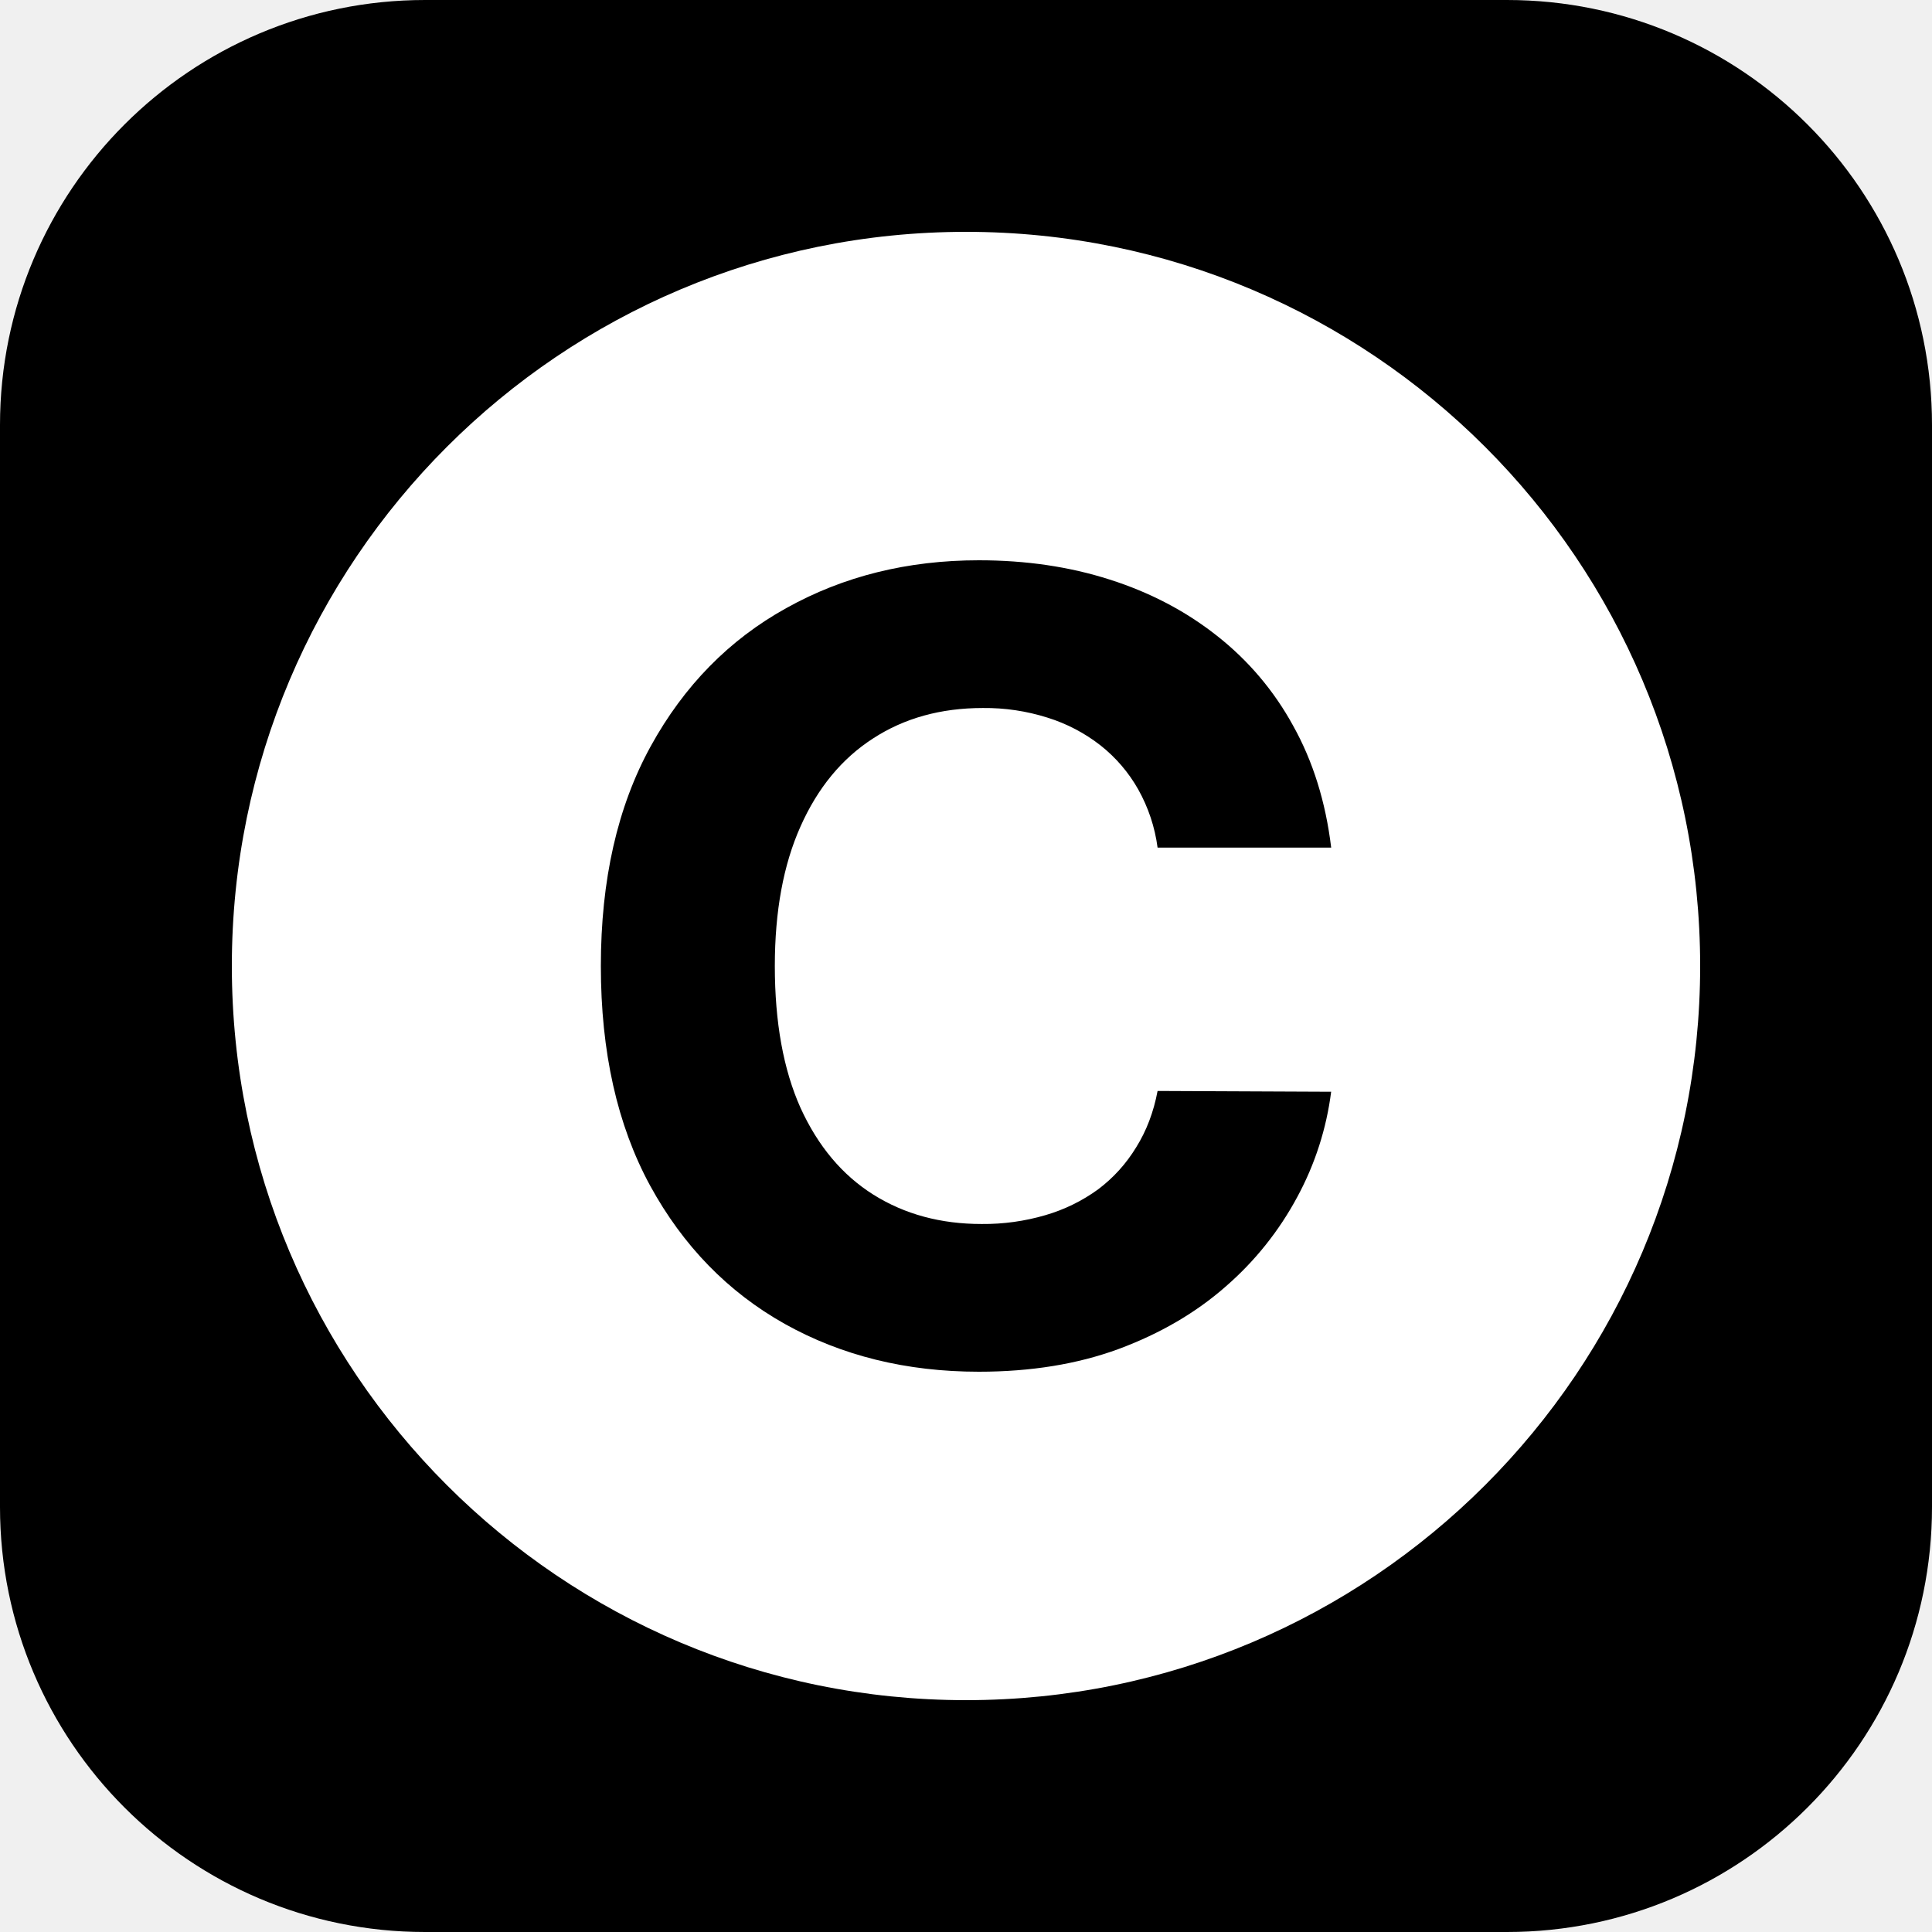
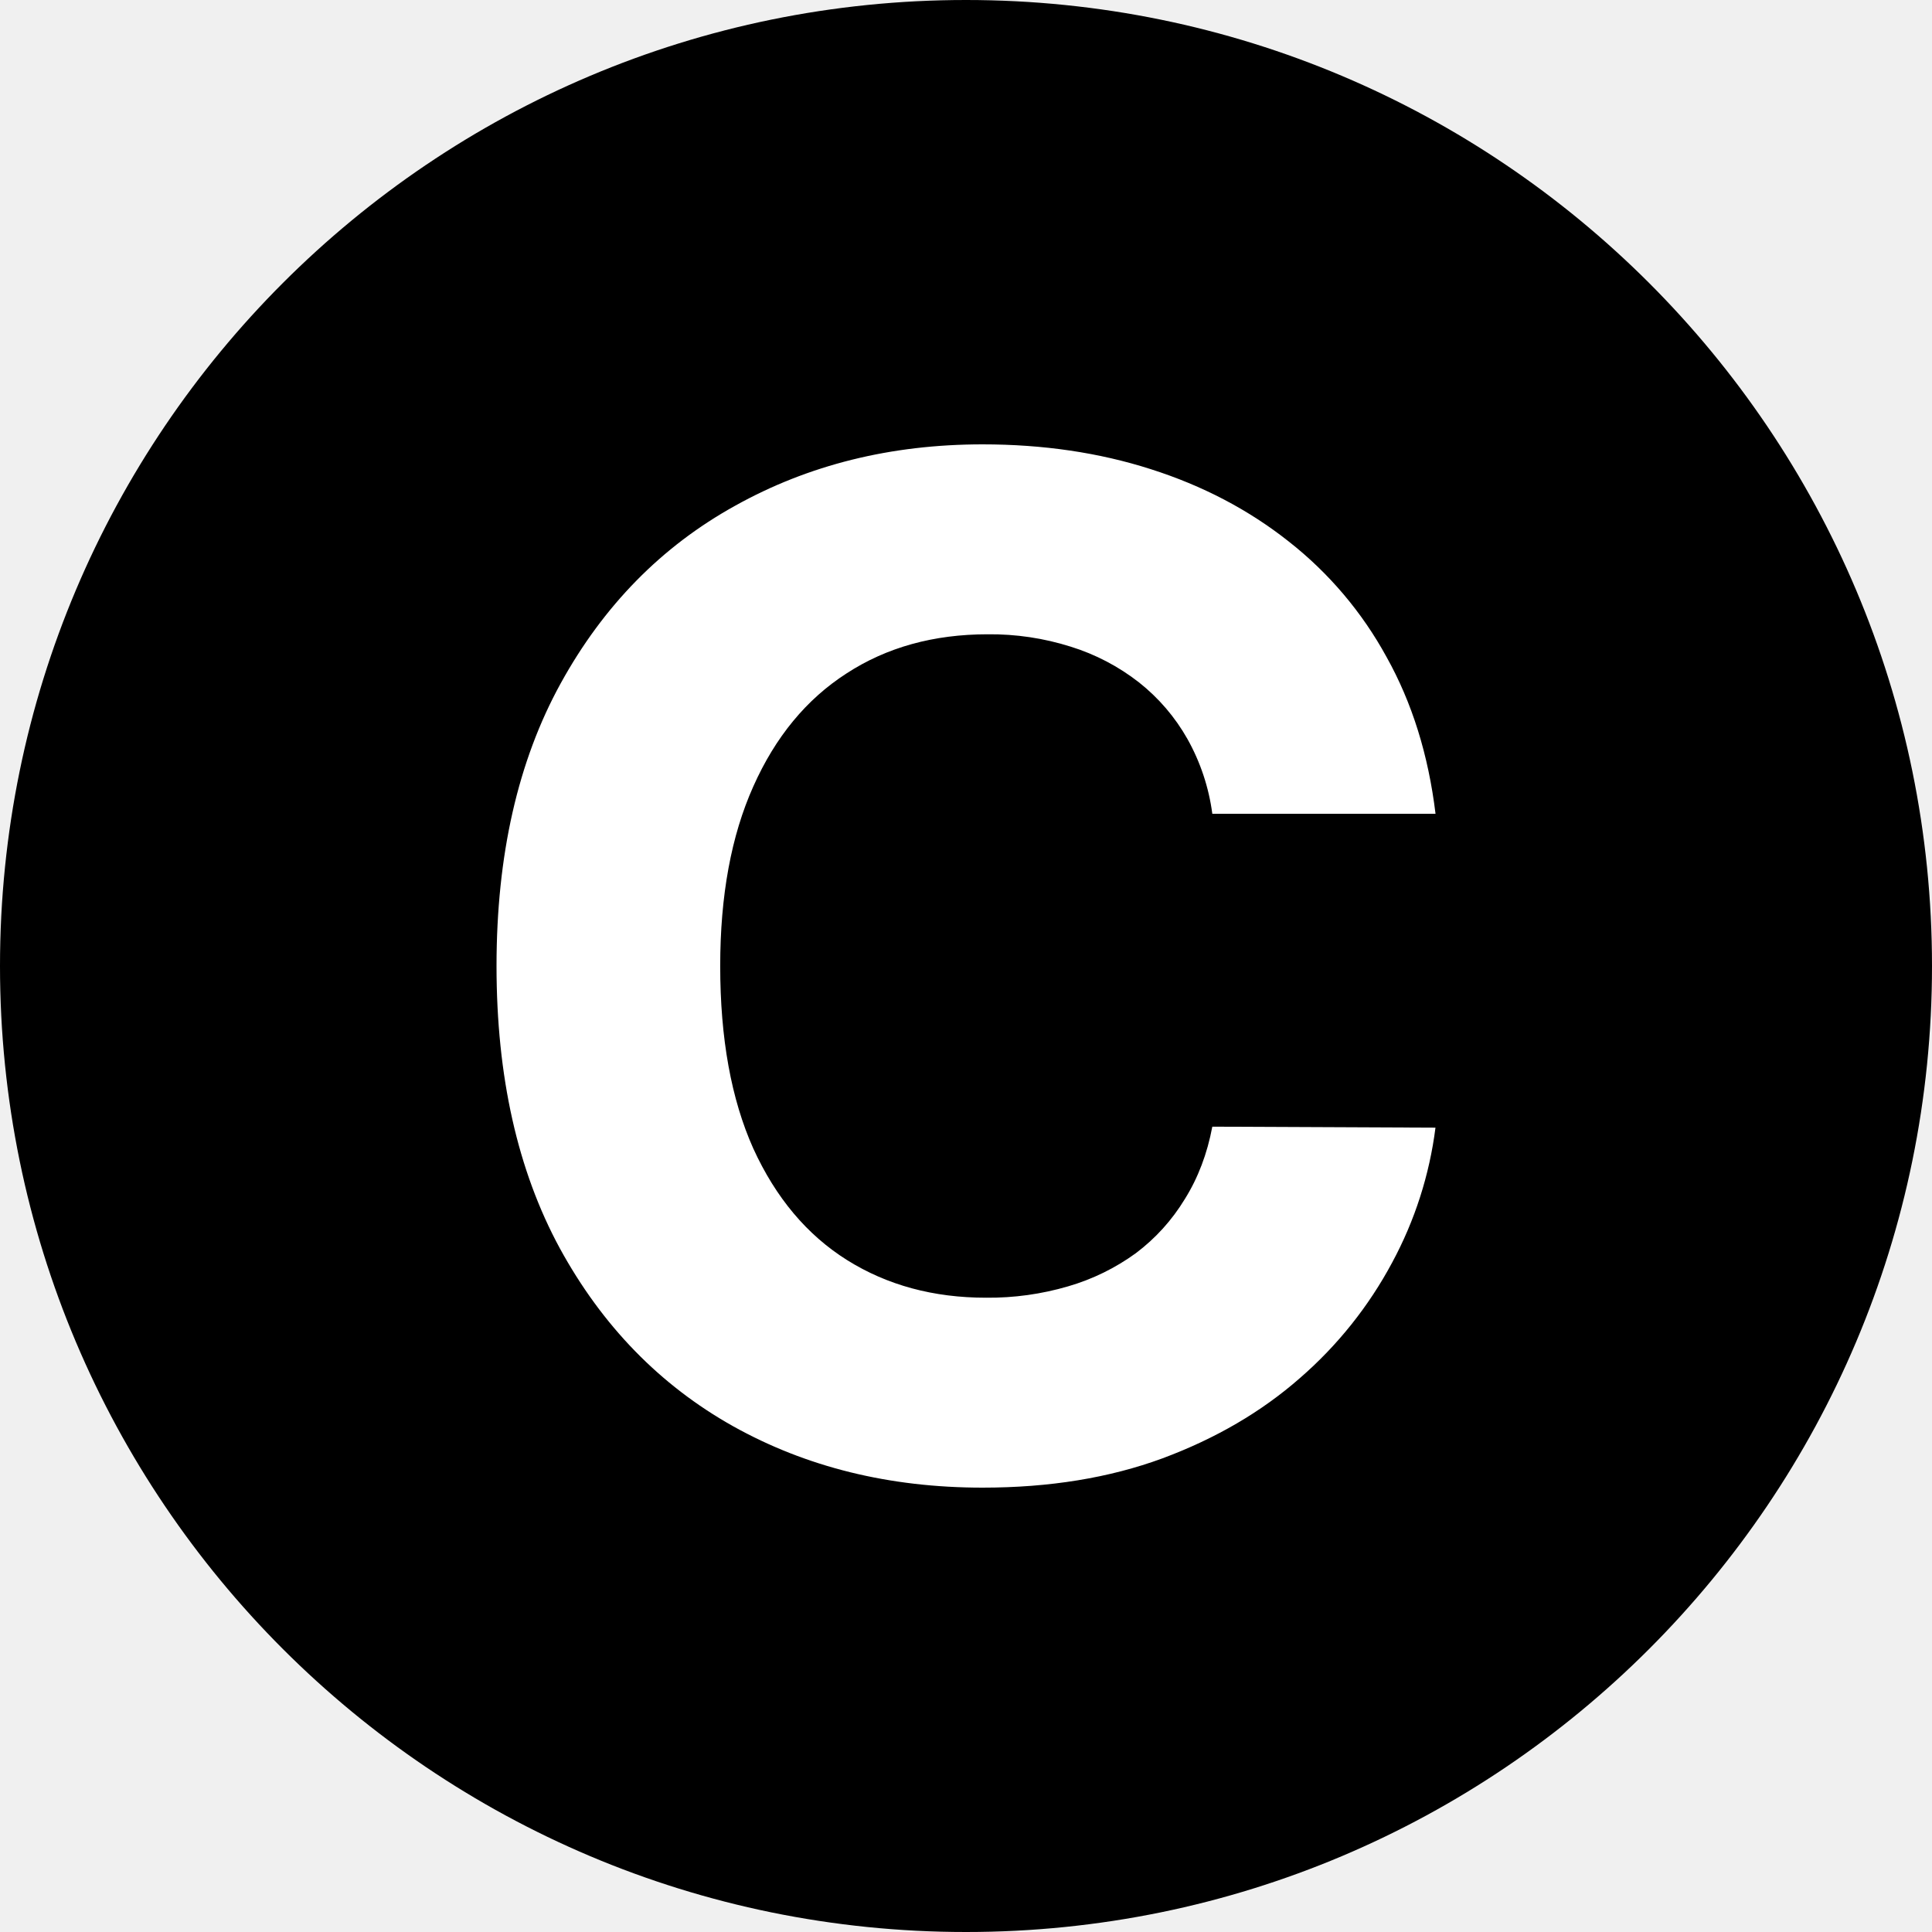
<svg xmlns="http://www.w3.org/2000/svg" viewBox="0 0 100 100">
-   <rect width="100" height="100" rx="22" fill="oklch(51.1% 0.262 276.966)" />
-   <circle cx="50" cy="50" r="38" fill="#ffffff" />
-   <g transform="translate(50,50) scale(2.1) translate(-16,-16)">
-     <path fill="oklch(51.1% 0.262 276.966)" d="M25 13.082h-4.278a4 4 0 0 0-.478-1.436 3.7 3.7 0 0 0-.928-1.083 4.1 4.1 0 0 0-1.309-.685 5.1 5.1 0 0 0-1.592-.237q-1.553 0-2.705.75-1.153.742-1.788 2.168-.634 1.416-.634 3.441 0 2.082.634 3.498.646 1.416 1.797 2.139 1.154.723 2.667.722a5.4 5.4 0 0 0 1.572-.218 4.2 4.2 0 0 0 1.3-.637q.566-.427.937-1.036.381-.61.527-1.388l4.278.019a7.4 7.4 0 0 1-.83 2.585 7.8 7.8 0 0 1-1.768 2.215q-1.104.97-2.637 1.54-1.524.561-3.448.561-2.676 0-4.785-1.179-2.1-1.179-3.32-3.412Q7 19.175 7 16q0-3.184 1.23-5.418 1.231-2.235 3.34-3.403Q13.682 6 16.318 6q1.74 0 3.223.475 1.495.476 2.647 1.388a7.2 7.2 0 0 1 1.875 2.215q.733 1.312.938 3.004" />
+   <circle cx="50" cy="50" r="50" fill="oklch(51.1% 0.262 276.966)" />
+   <g transform="translate(50,50) scale(2.7) translate(-16,-16)">
+     <path fill="#ffffff" d="M25 13.082h-4.278a4 4 0 0 0-.478-1.436 3.7 3.7 0 0 0-.928-1.083 4.1 4.1 0 0 0-1.309-.685 5.1 5.1 0 0 0-1.592-.237q-1.553 0-2.705.75-1.153.742-1.788 2.168-.634 1.416-.634 3.441 0 2.082.634 3.498.646 1.416 1.797 2.139 1.154.723 2.667.722a5.4 5.4 0 0 0 1.572-.218 4.2 4.2 0 0 0 1.3-.637q.566-.427.937-1.036.381-.61.527-1.388l4.278.019a7.4 7.4 0 0 1-.83 2.585 7.8 7.8 0 0 1-1.768 2.215q-1.104.97-2.637 1.54-1.524.561-3.448.561-2.676 0-4.785-1.179-2.1-1.179-3.32-3.412Q7 19.175 7 16q0-3.184 1.23-5.418 1.231-2.235 3.34-3.403Q13.682 6 16.318 6q1.74 0 3.223.475 1.495.476 2.647 1.388a7.2 7.2 0 0 1 1.875 2.215q.733 1.312.938 3.004" />
  </g>
</svg>
